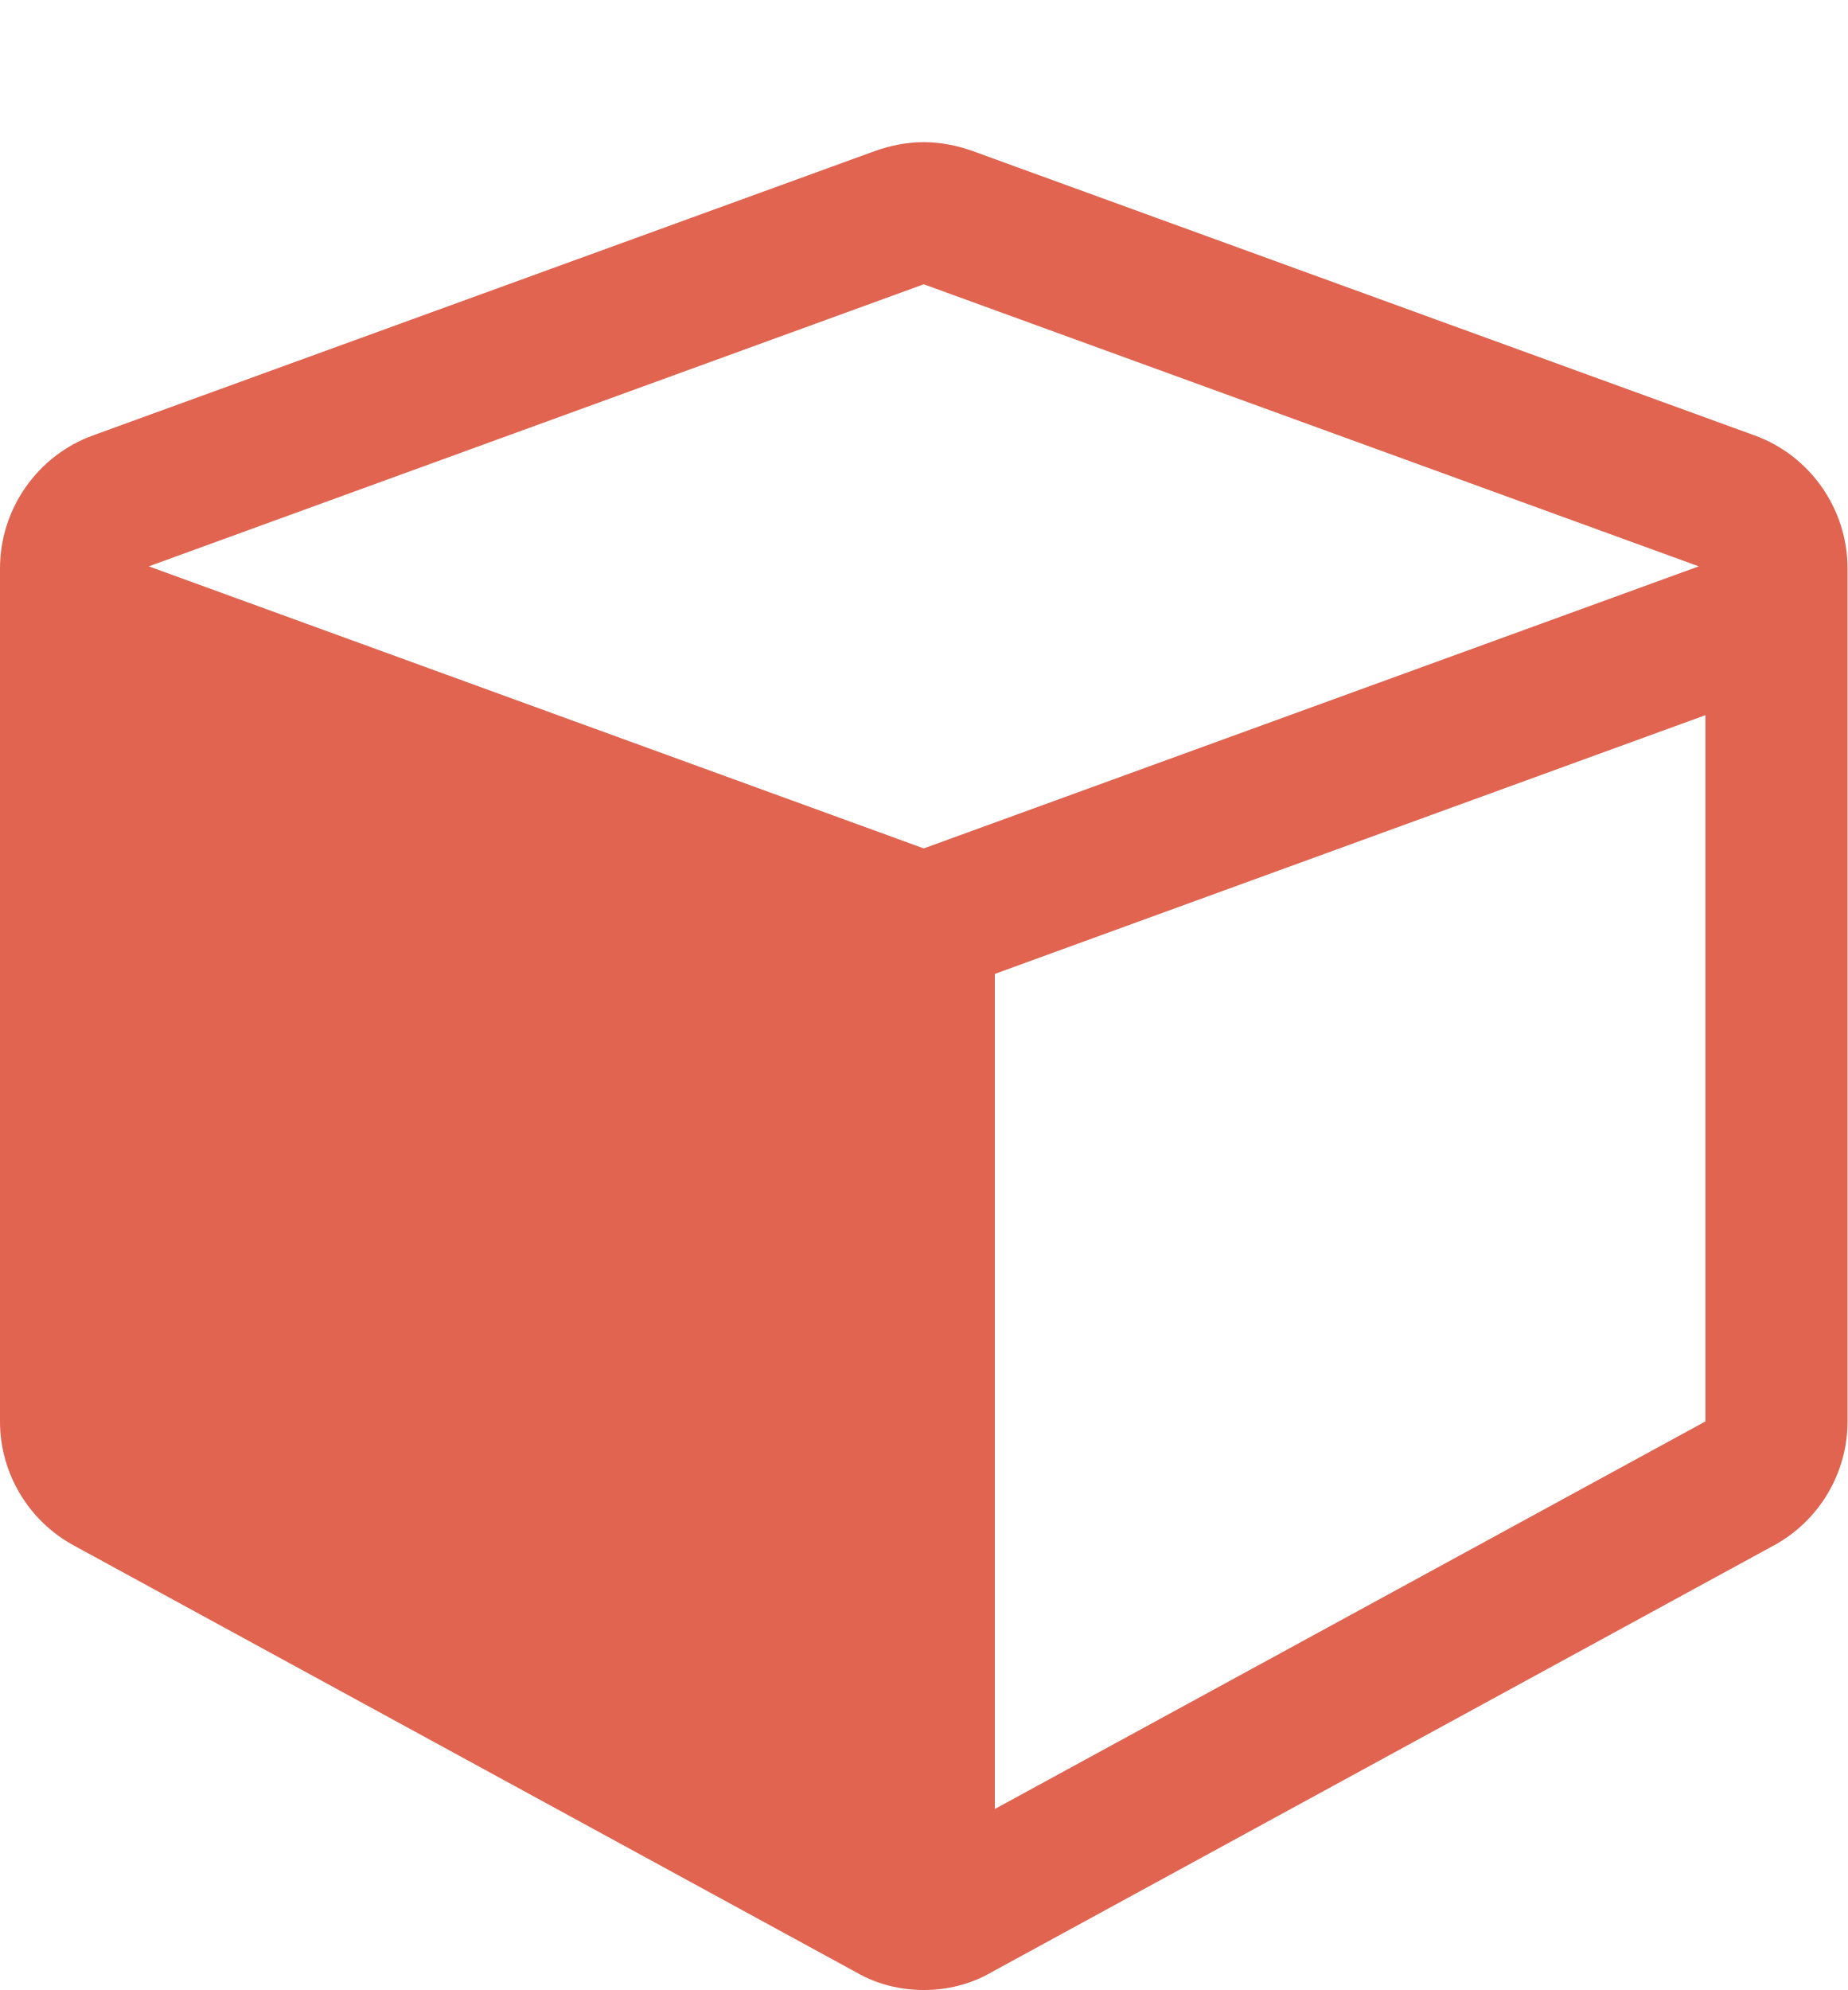
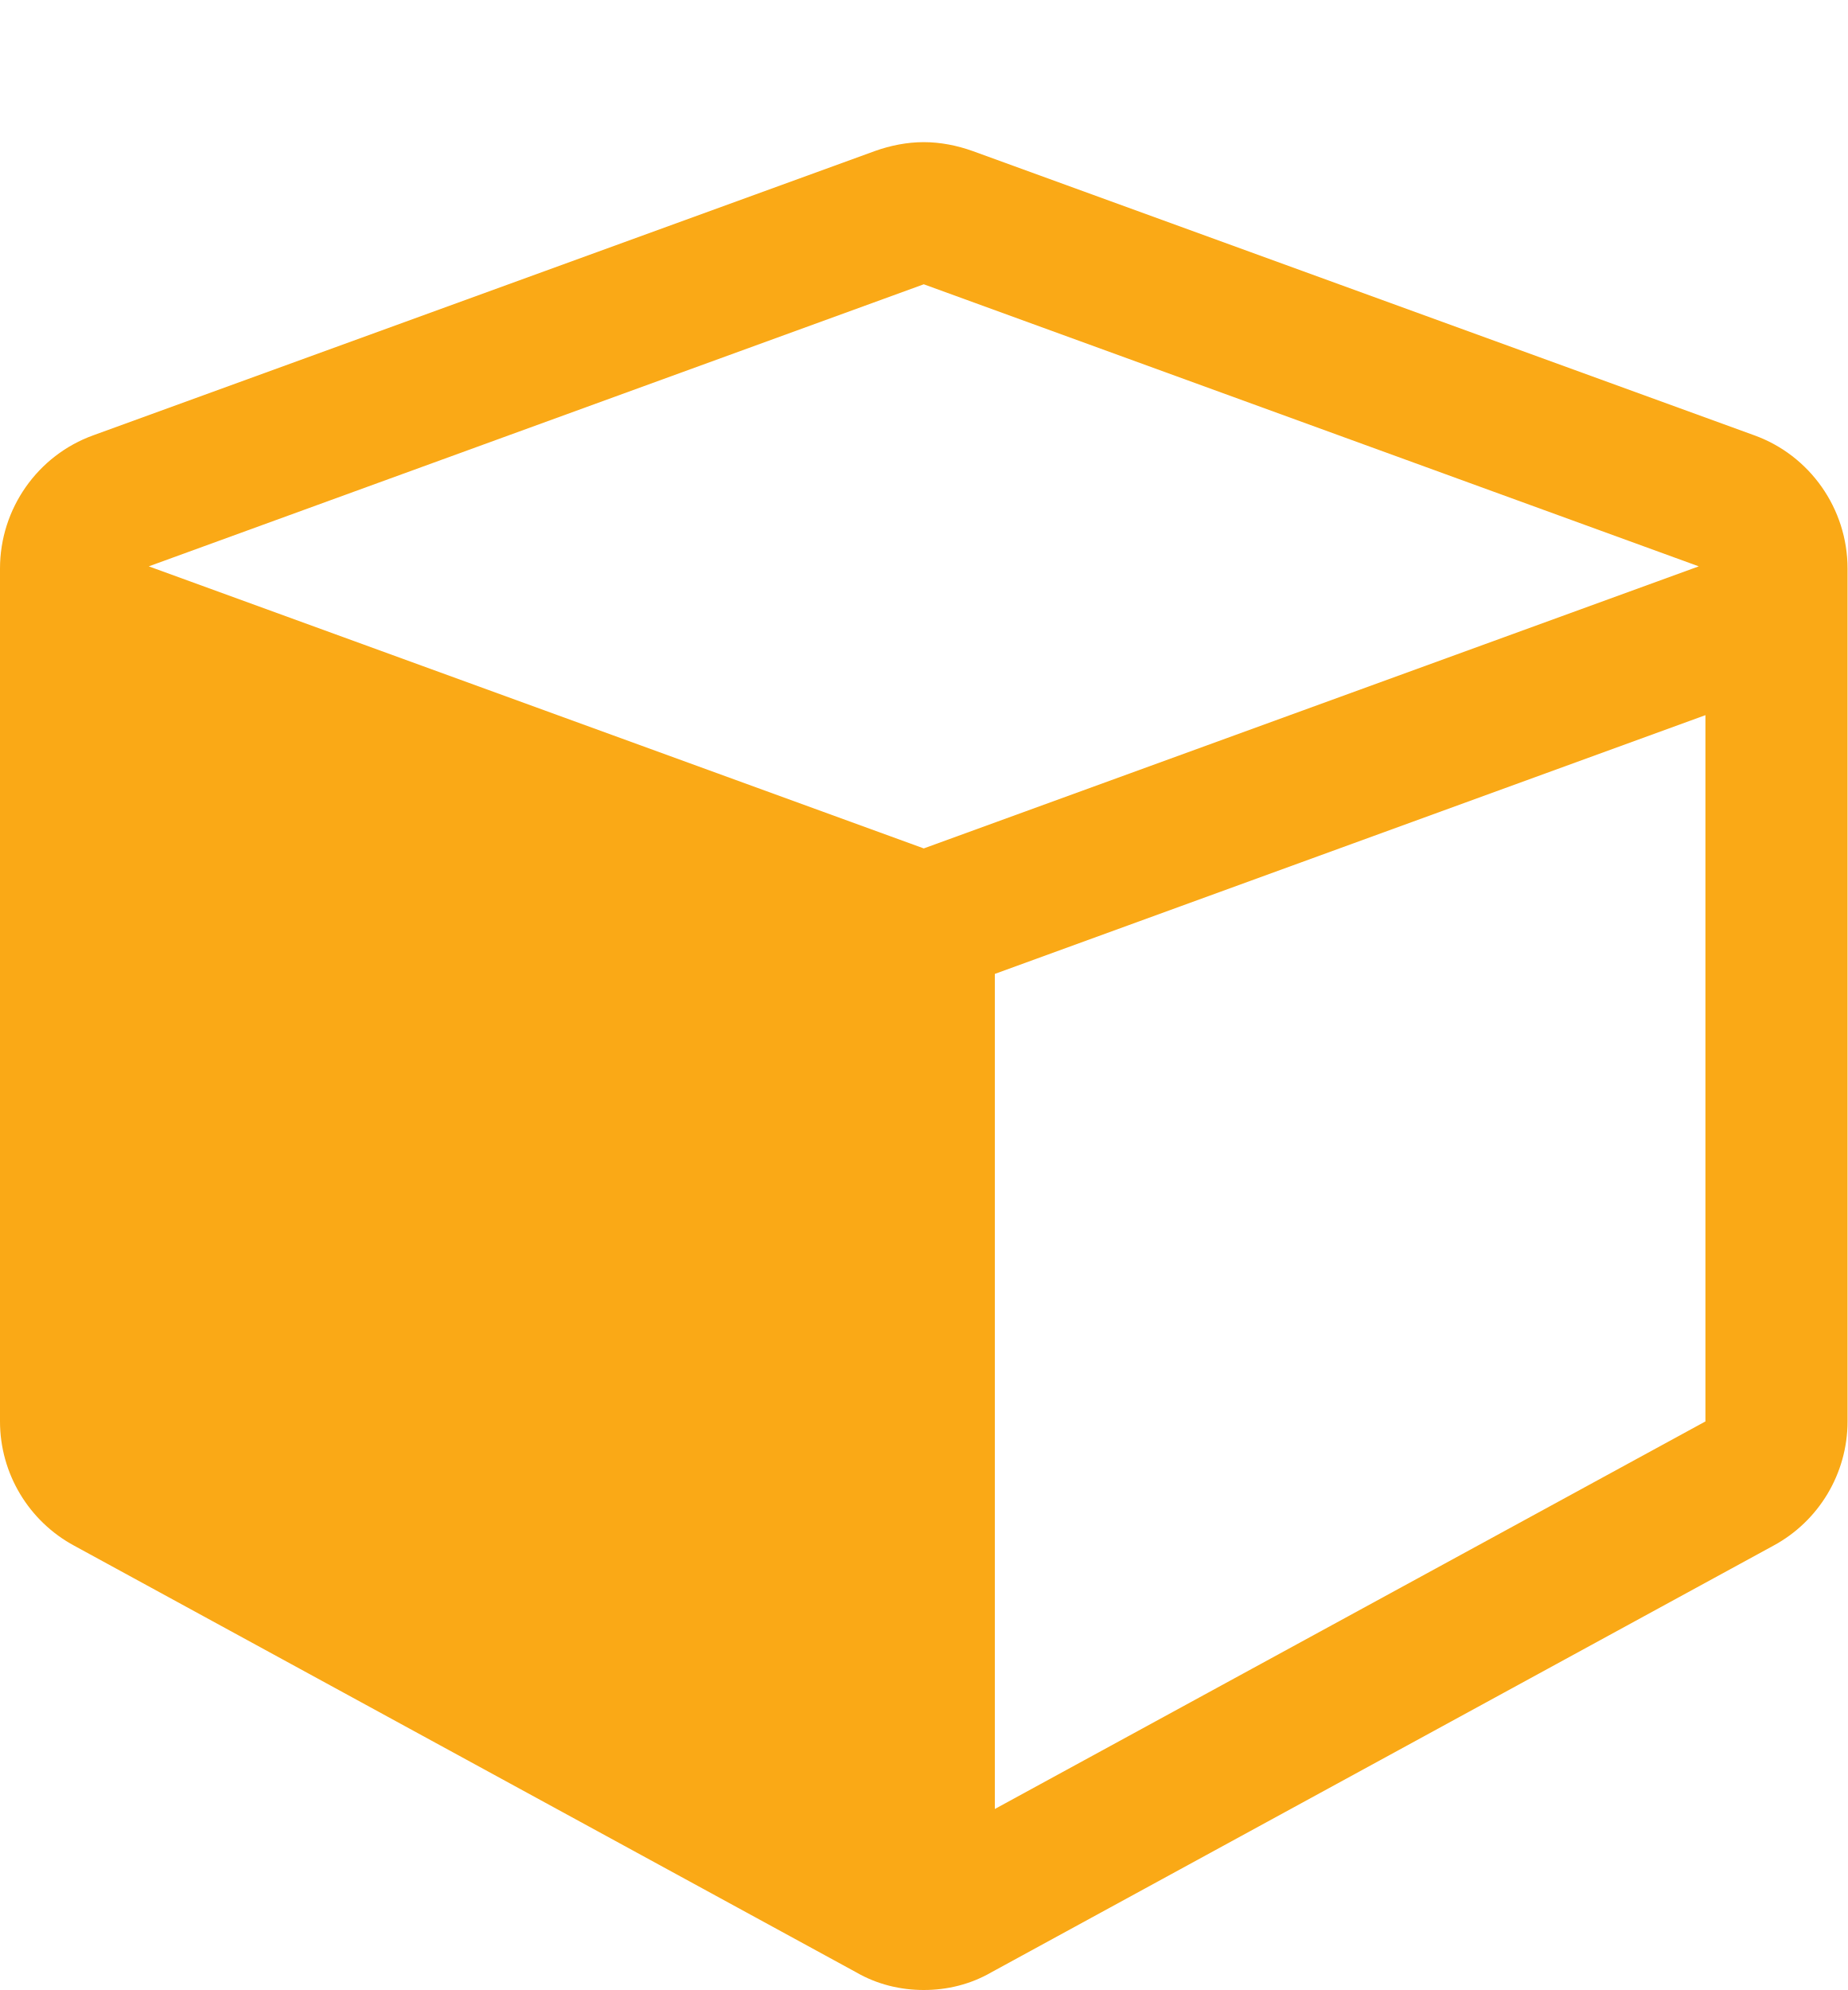
- <svg xmlns="http://www.w3.org/2000/svg" version="1.1" width="416" height="448" viewBox="0 0 416 448" fill="#E16451">
+ <svg xmlns="http://www.w3.org/2000/svg" version="1.1" width="416" height="448" viewBox="0 0 416 448" fill="#faa916">
  <g id="icomoon-ignore">
</g>
  <path d="M224 407.25l160-87.25v-159l-160 58.25v188zM208 191l174.5-63.5-174.5-63.5-174.5 63.5zM416 128v192c0 11.75-6.5 22.5-16.75 28l-176 96c-4.75 2.75-10 4-15.25 4s-10.5-1.25-15.25-4l-176-96c-10.25-5.5-16.75-16.25-16.75-28v-192c0-13.5 8.5-25.5 21-30l176-64c3.5-1.25 7.25-2 11-2s7.5 0.75 11 2l176 64c12.5 4.5 21 16.5 21 30z" />
</svg>
